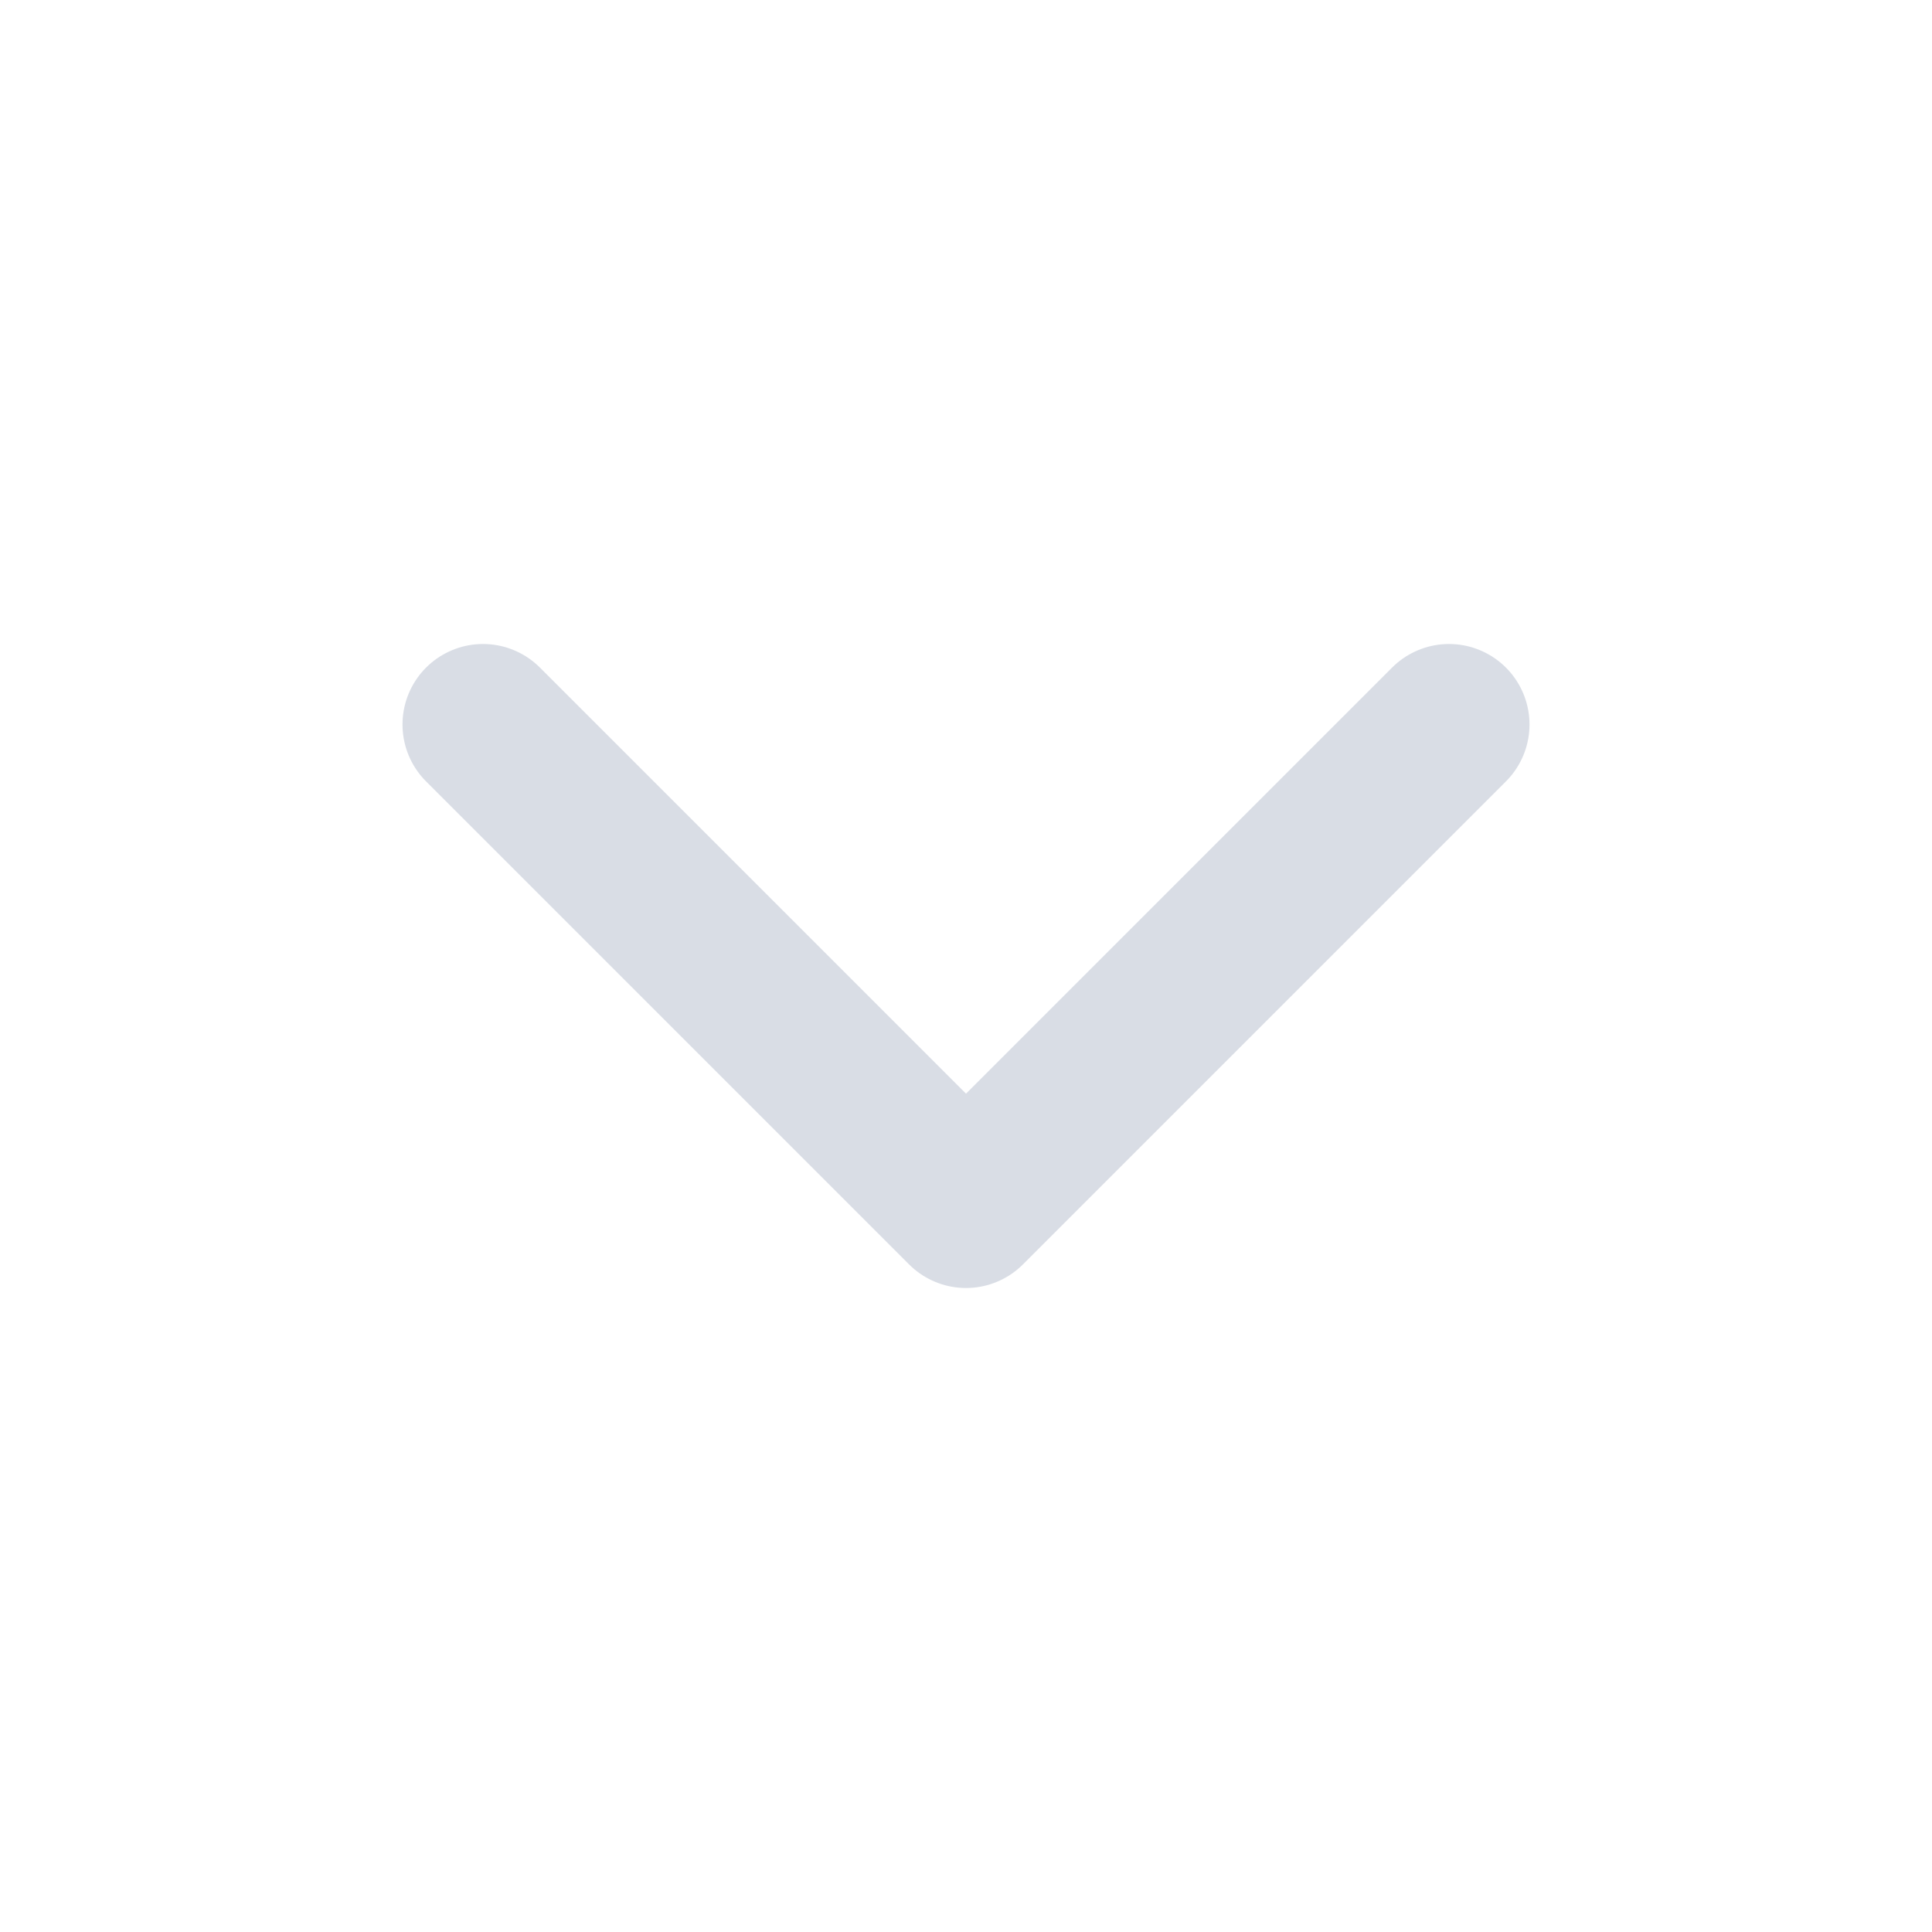
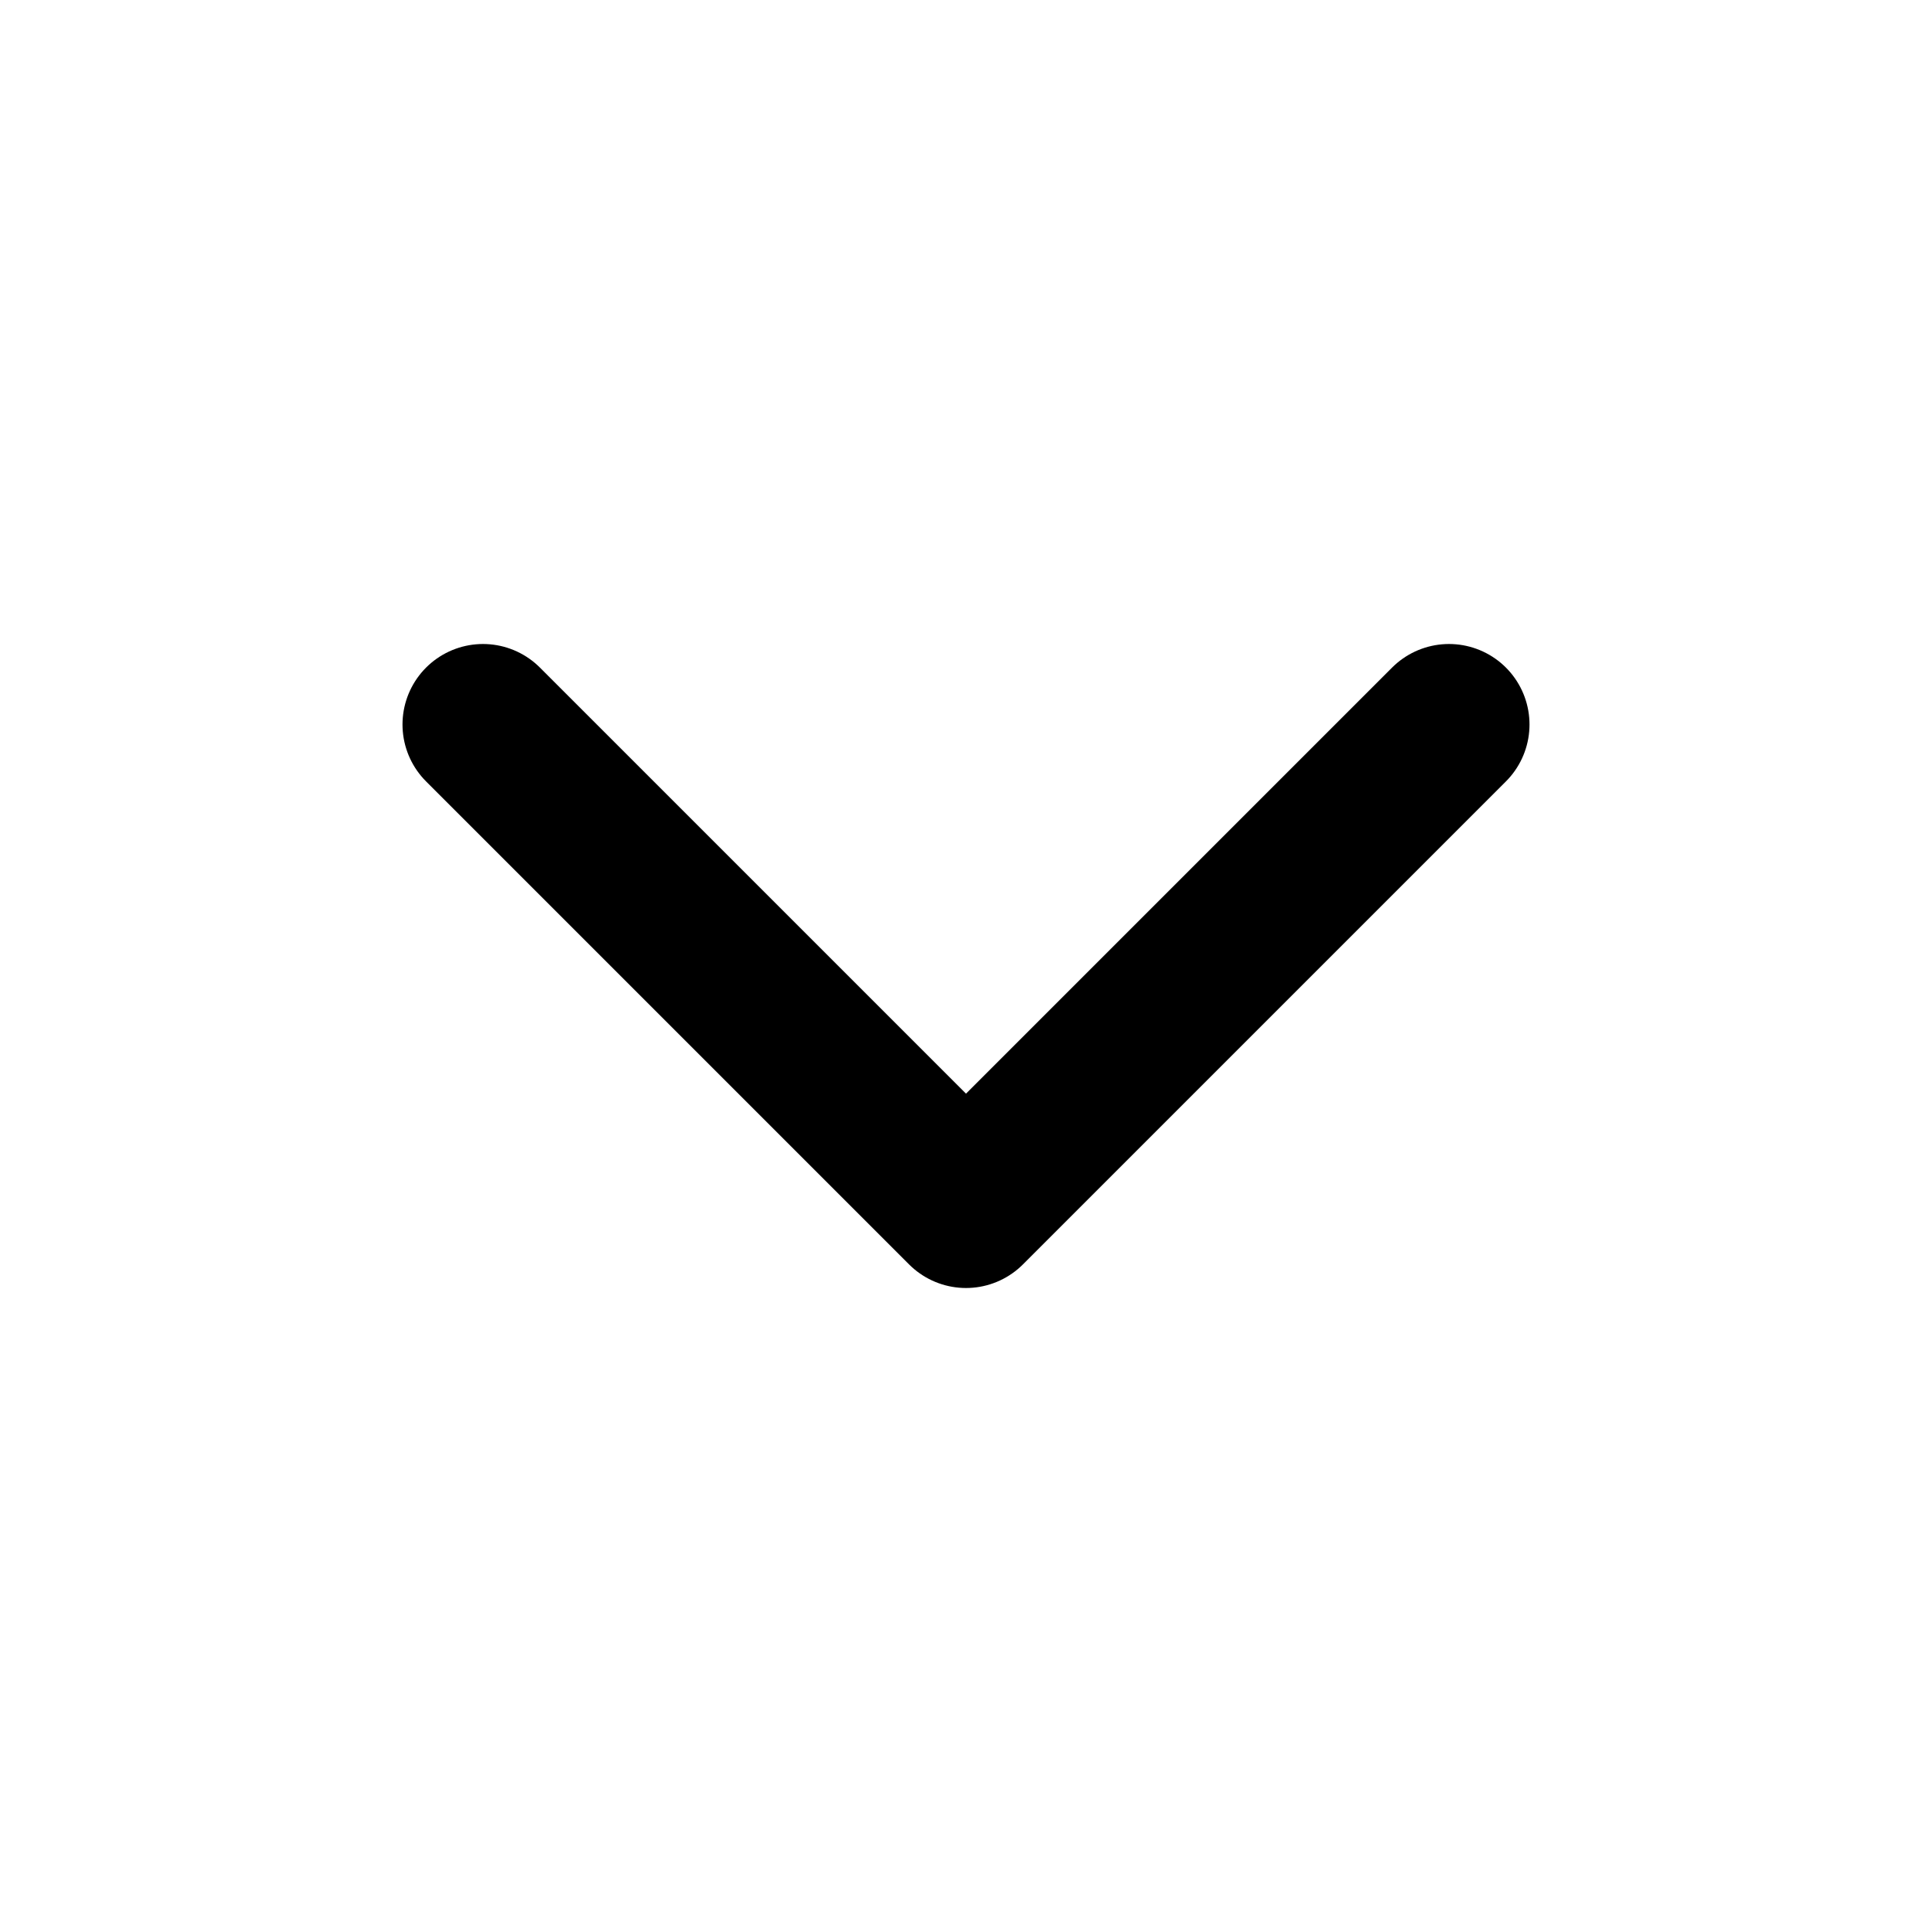
- <svg xmlns="http://www.w3.org/2000/svg" width="24" height="24" viewBox="0 0 24 24" fill="none" color="#d9dde5" stroke="currentColor" stroke-width="2" stroke-linecap="round" stroke-linejoin="round">
+ <svg xmlns="http://www.w3.org/2000/svg" width="24" height="24" viewBox="0 0 24 24" fill="none" color="{{iconPrimary}}" stroke="currentColor" stroke-width="2" stroke-linecap="round" stroke-linejoin="round">
  <polyline points="6 9 12 15 18 9" />
</svg>
